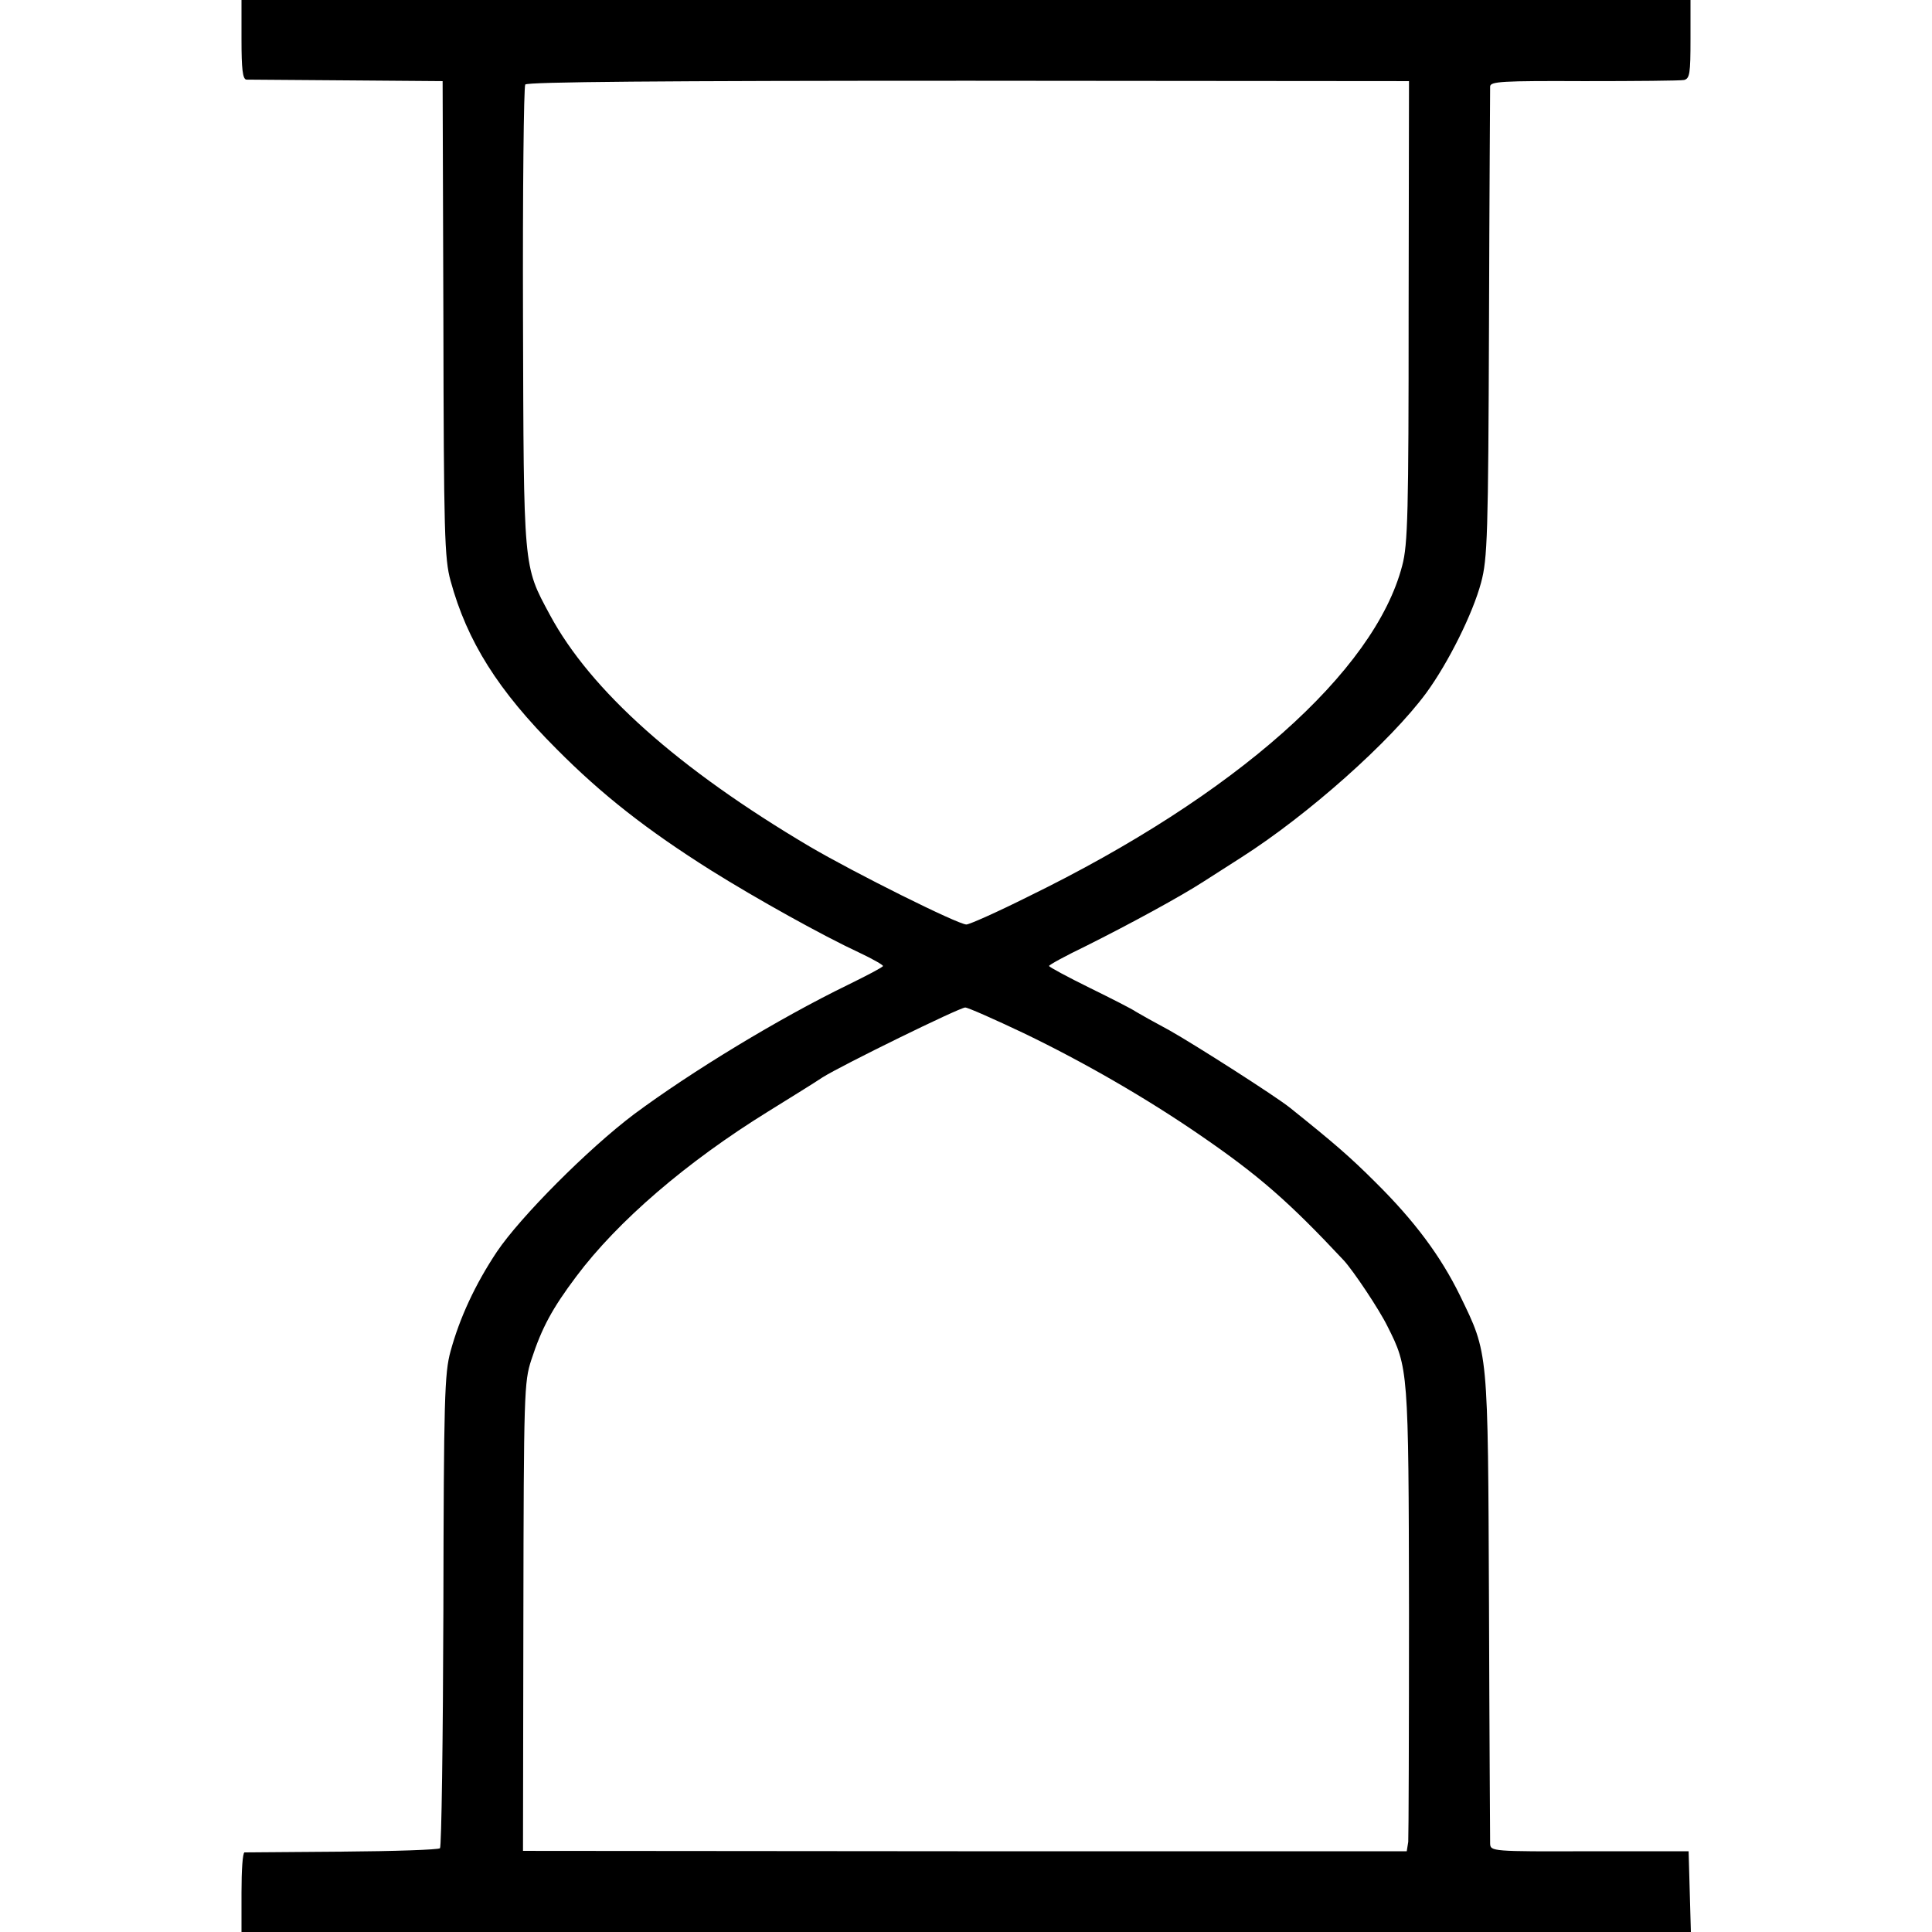
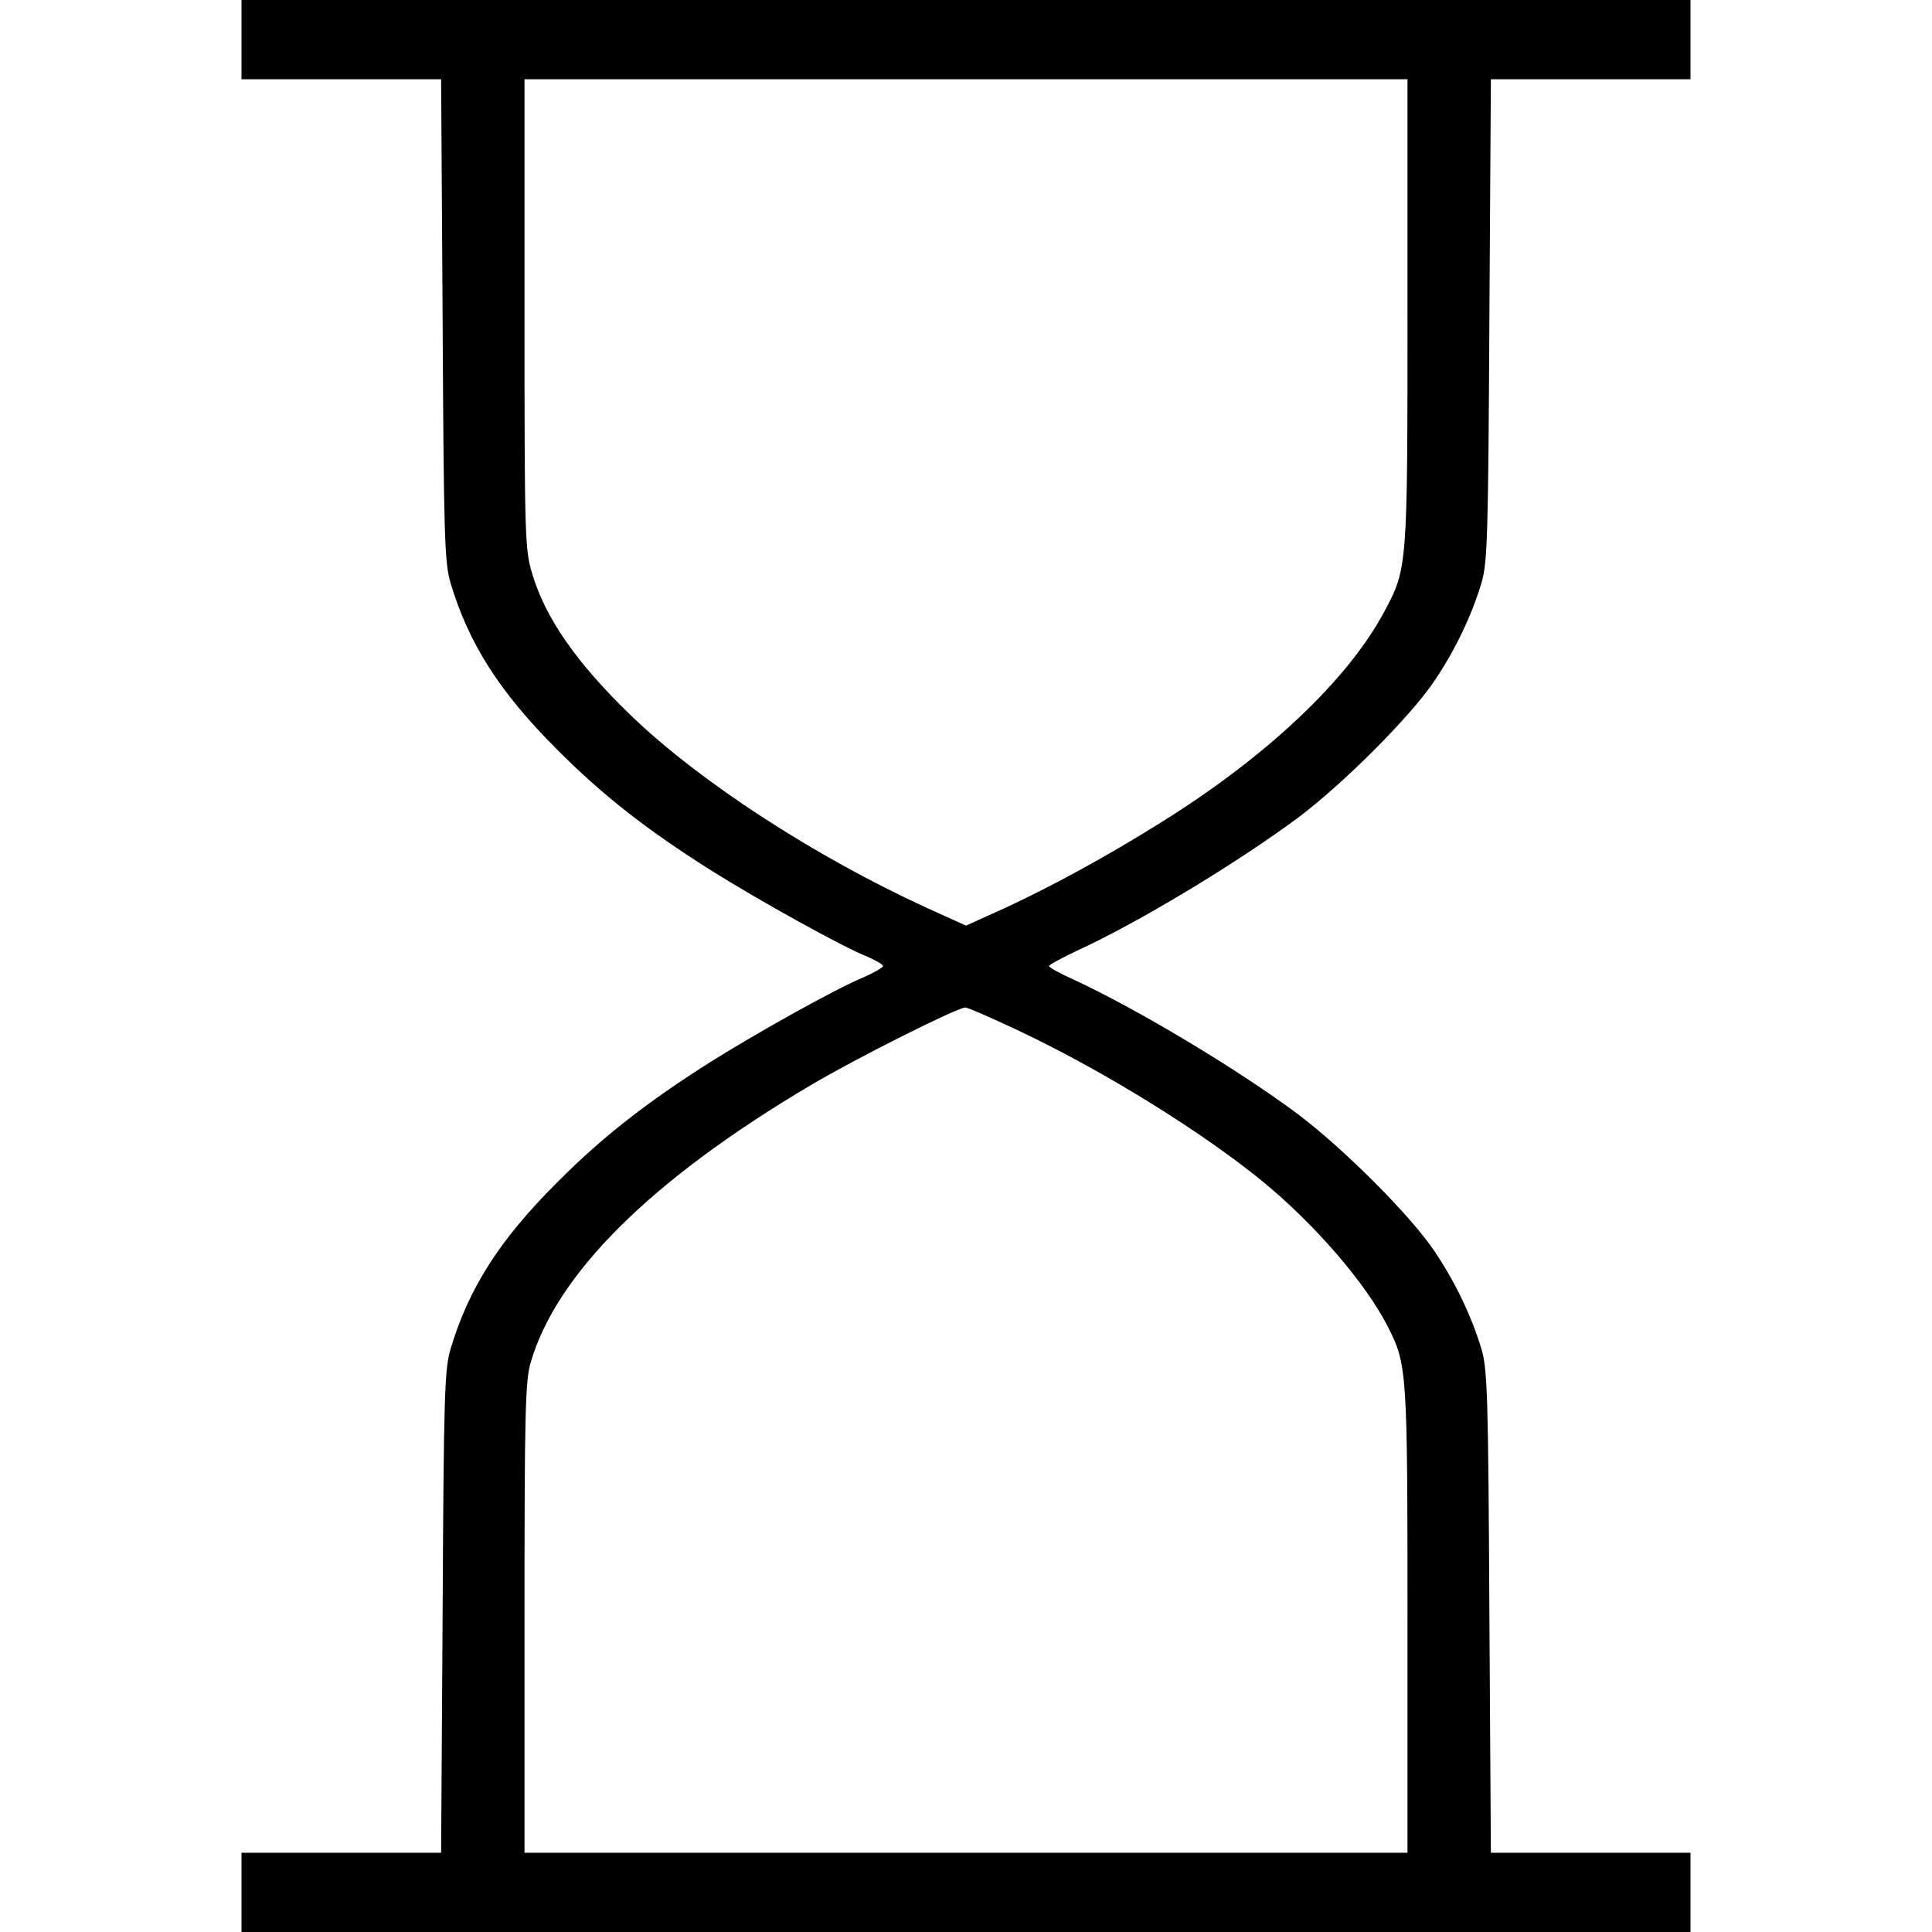
<svg xmlns="http://www.w3.org/2000/svg" version="1.0" width="36864pt" height="36864pt" viewBox="0 0 36864 36864" preserveAspectRatio="xMidYMid meet">
  <g transform="translate(0,36864) scale(7.2,-7.2)" fill="#000000" stroke="none">
-     <path d="M640 5015 c0 -77 3 -105 13 -106 6 0 126 -1 266 -2 l254 -2 2 -630 c1 -569 3 -636 19 -694 44 -161 126 -291 281 -446 120 -121 240 -215 410 -322 120 -75 294 -172 393 -218 34 -16 62 -32 62 -35 0 -3 -42 -25 -93 -50 -183 -89 -415 -230 -567 -343 -122 -92 -301 -272 -363 -364 -58 -87 -99 -176 -123 -264 -16 -58 -18 -125 -19 -687 -1 -342 -5 -626 -9 -630 -4 -4 -121 -8 -259 -9 -139 -1 -255 -2 -259 -2 -5 -1 -8 -48 -8 -106 l0 -105 1920 0 1921 0 -3 107 -3 107 -262 0 c-260 -1 -263 0 -264 20 0 12 -2 296 -3 631 -3 684 -1 665 -77 822 -51 104 -120 197 -223 299 -69 69 -111 105 -227 198 -37 30 -250 166 -319 205 -41 22 -82 45 -90 50 -8 6 -63 34 -122 63 -59 29 -107 55 -108 58 0 3 44 27 98 53 118 59 252 132 312 171 25 16 70 45 100 64 177 113 395 307 490 436 59 81 123 210 145 292 17 63 19 126 21 684 1 338 3 622 3 631 1 13 31 15 249 14 136 0 255 1 265 3 15 4 17 17 17 108 l0 104 -1920 0 -1920 0 0 -105z m3093 -720 c0 -534 -2 -618 -17 -674 -73 -281 -442 -609 -991 -877 -82 -41 -156 -74 -164 -74 -22 0 -297 137 -416 207 -348 206 -580 413 -688 614 -71 132 -69 116 -71 789 -1 333 2 610 6 616 5 7 358 10 1175 10 l1167 -1 -1 -610z m-1020 -1913 c160 -77 326 -173 467 -270 156 -107 236 -177 381 -332 25 -27 94 -130 116 -175 55 -109 56 -114 57 -750 0 -324 -1 -602 -2 -616 l-4 -25 -1171 0 -1171 1 1 620 c1 593 2 623 21 681 28 86 56 137 119 221 110 147 293 304 508 437 61 38 126 78 145 91 51 32 363 185 378 185 7 0 77 -31 155 -68z" />
+     <path d="M640 5015 l0 -105 264 0 265 0 4 -637 c3 -573 5 -644 21 -698 48 -160 129 -288 281 -440 120 -121 240 -215 410 -322 129 -81 351 -204 413 -228 23 -10 42 -21 42 -25 0 -4 -24 -18 -52 -30 -76 -32 -275 -143 -403 -223 -171 -108 -290 -201 -410 -322 -153 -153 -233 -280 -281 -440 -16 -54 -18 -125 -21 -697 l-4 -638 -265 0 -264 0 0 -105 0 -105 1920 0 1920 0 0 105 0 105 -264 0 -265 0 -4 638 c-3 572 -5 643 -21 697 -26 86 -68 175 -123 257 -62 94 -242 274 -363 365 -162 121 -430 281 -597 358 -35 16 -63 31 -63 35 0 3 33 21 73 40 166 76 425 233 587 353 121 91 301 271 363 365 55 82 97 171 123 257 16 54 18 125 21 698 l4 637 265 0 264 0 0 105 0 105 -1920 0 -1920 0 0 -105z m3090 -721 c0 -676 0 -680 -61 -794 -96 -181 -313 -386 -593 -560 -142 -89 -287 -168 -410 -225 l-106 -48 -106 48 c-296 136 -599 333 -781 508 -145 140 -228 259 -263 378 -19 63 -20 98 -20 688 l0 621 1170 0 1170 0 0 -616z m-1025 -1908 c225 -107 479 -265 640 -396 139 -114 274 -270 333 -386 51 -100 52 -117 52 -778 l0 -616 -1170 0 -1170 0 0 621 c0 544 2 628 16 677 68 236 321 487 744 737 118 70 385 204 408 205 7 0 73 -29 147 -64z" />
  </g>
</svg>
